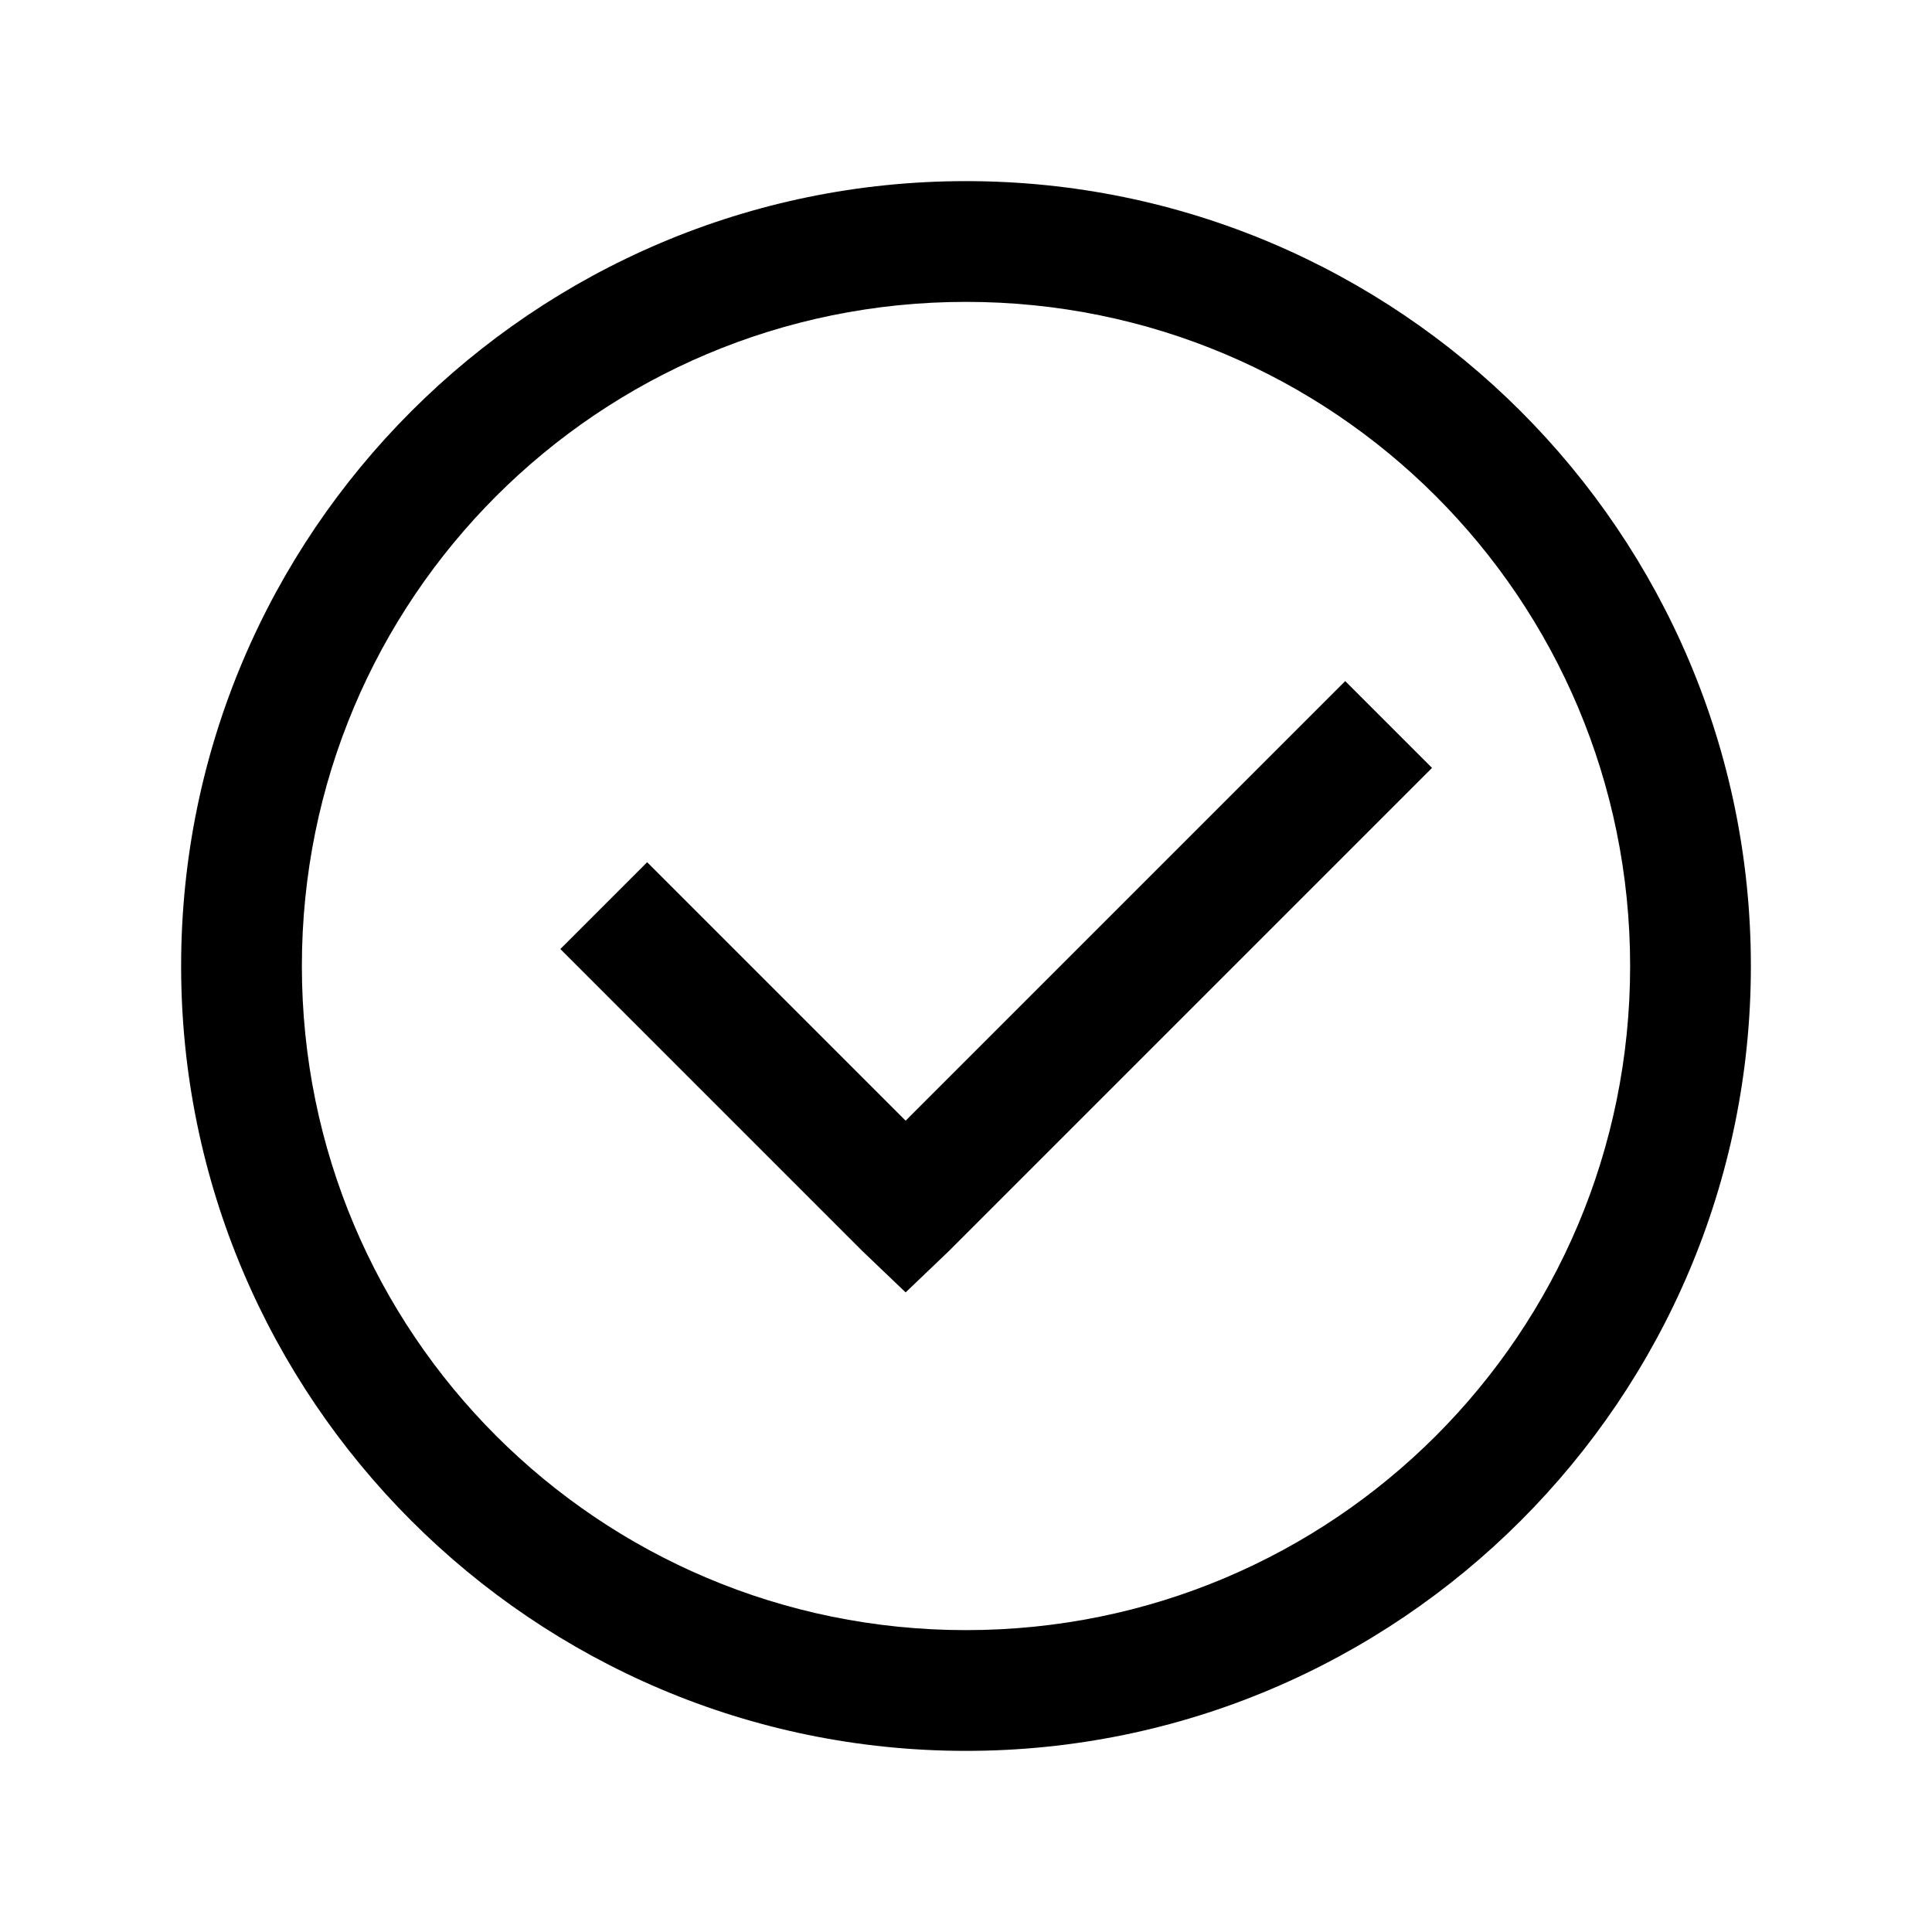
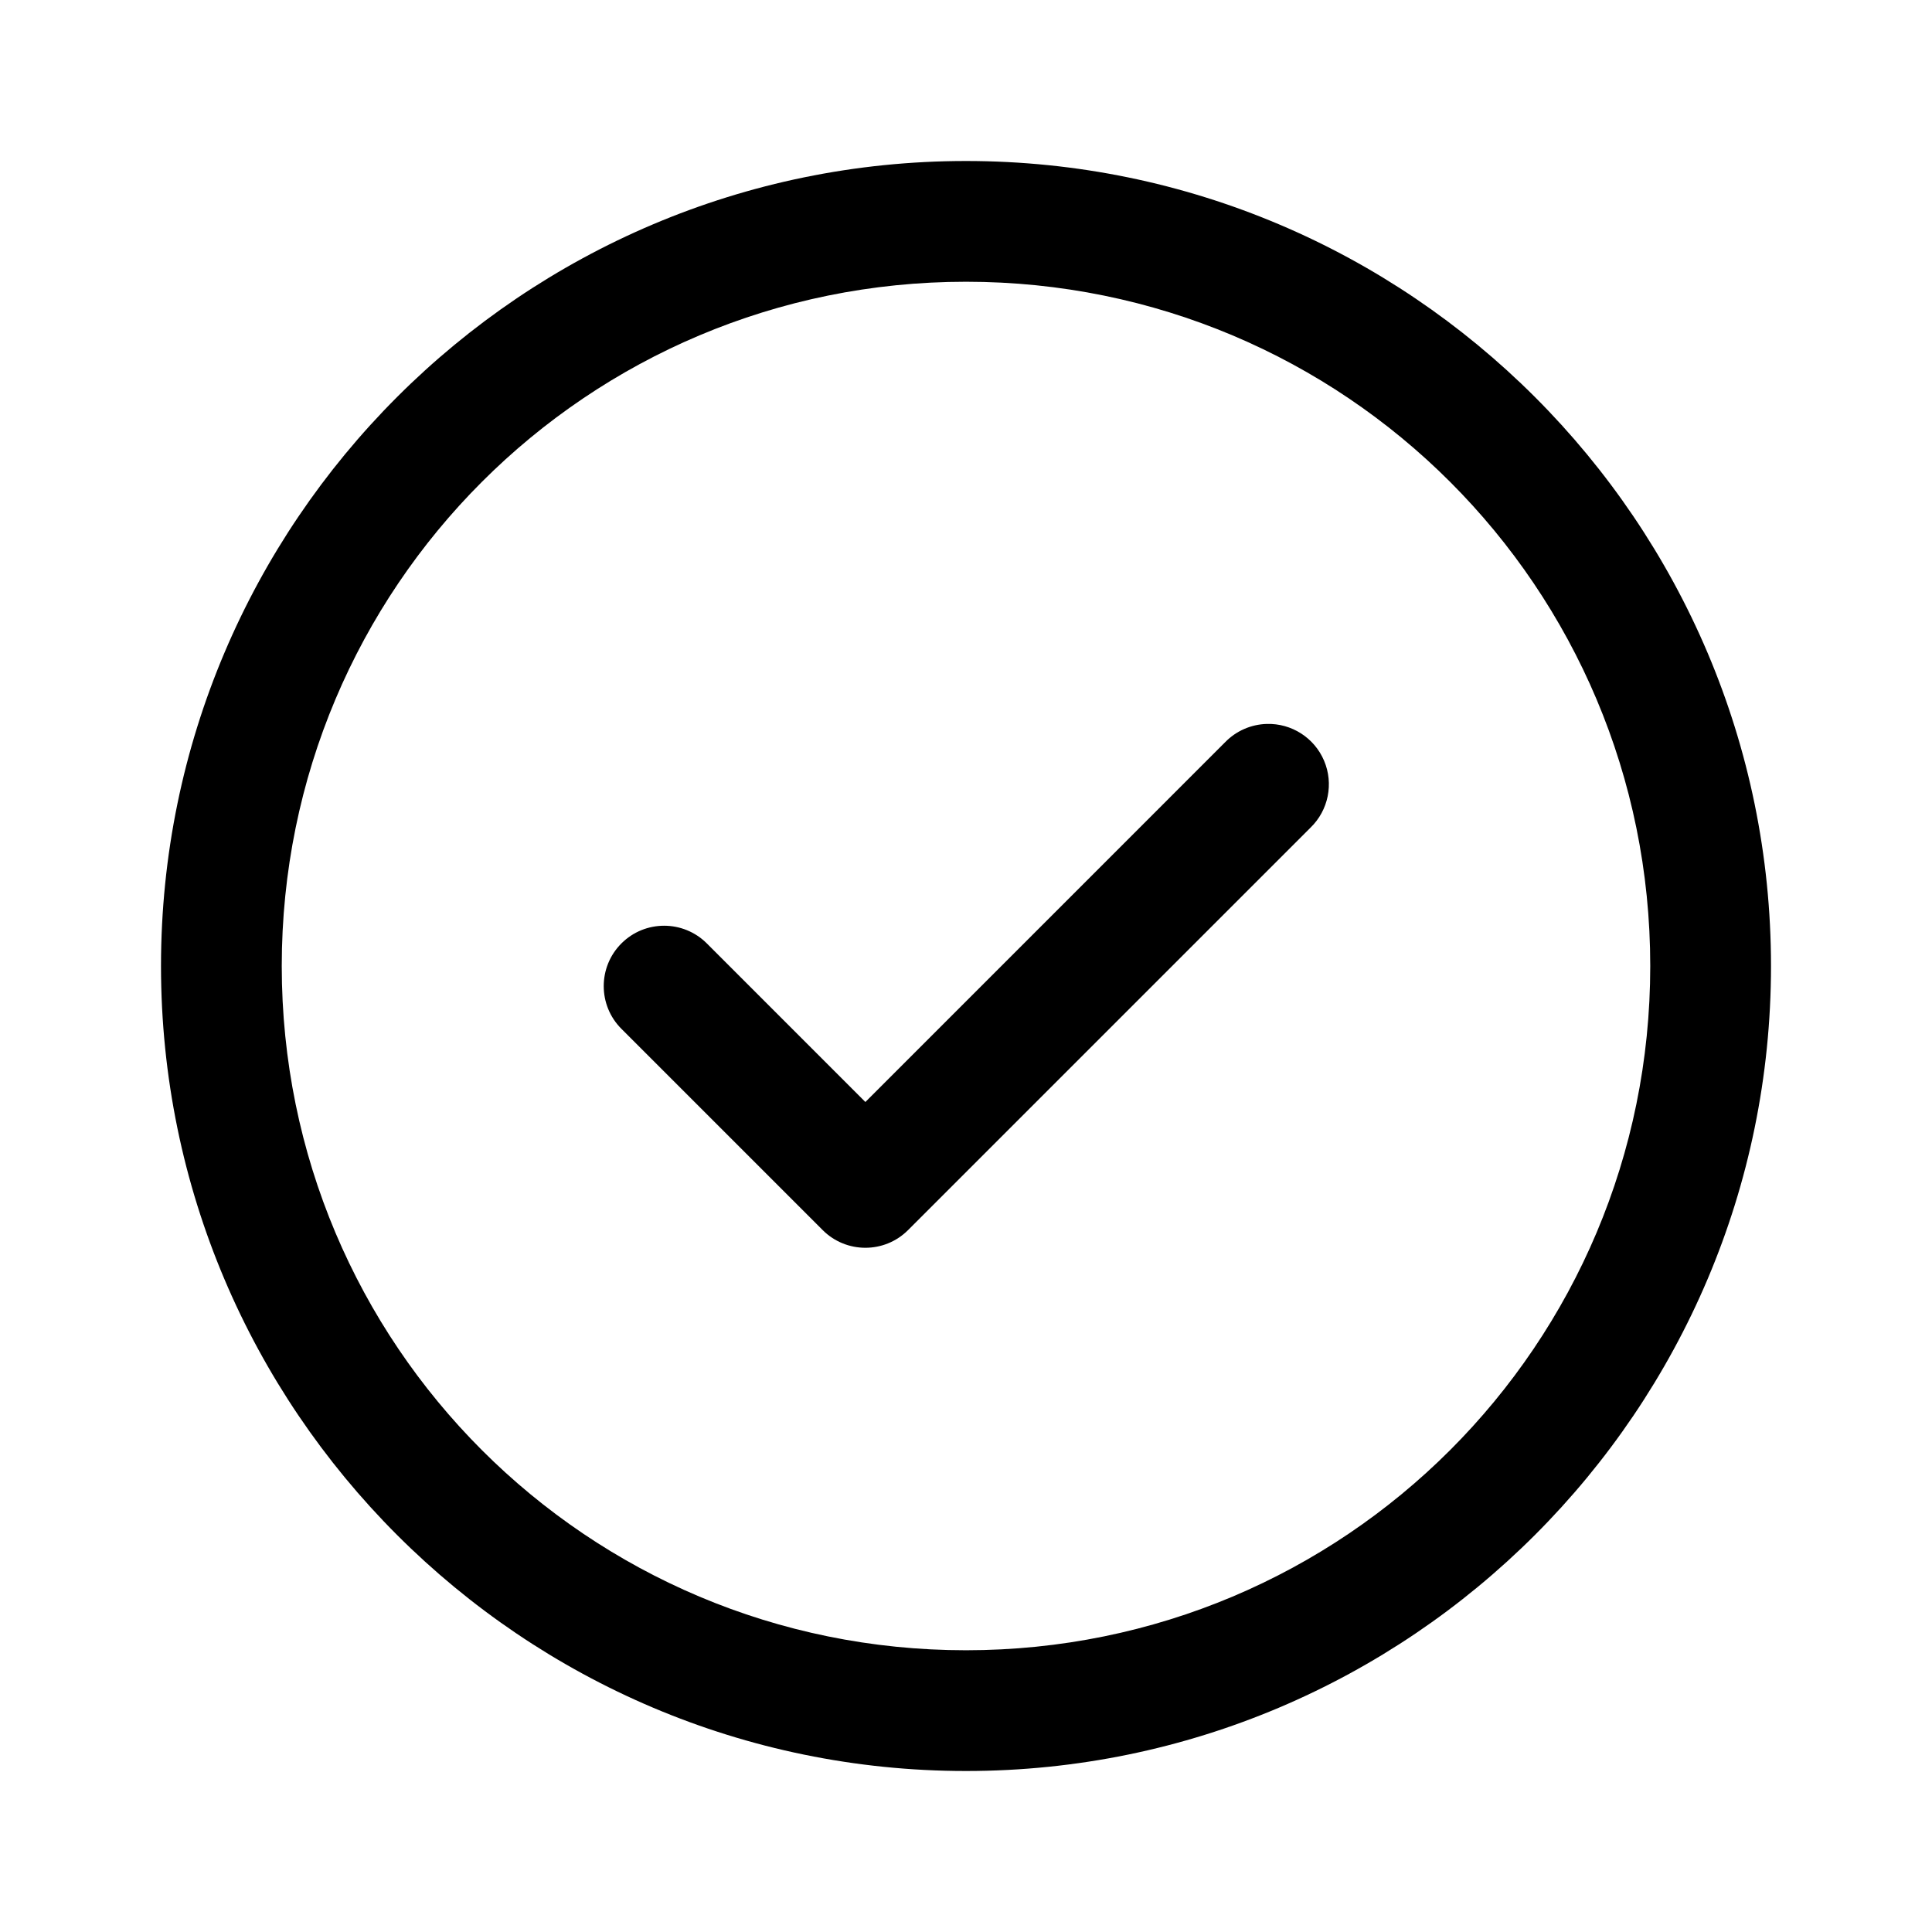
- <svg xmlns="http://www.w3.org/2000/svg" viewBox="0 0 32 32" width="32px" height="32px">
-   <path d="M 16 3 C 8.832 3 3 8.832 3 16 C 3 23.168 8.832 29 16 29 C 23.168 29 29 23.168 29 16 C 29 8.832 23.168 3 16 3 Z M 16 5 C 22.086 5 27 9.914 27 16 C 27 22.086 22.086 27 16 27 C 9.914 27 5 22.086 5 16 C 5 9.914 9.914 5 16 5 Z M 22.281 11.281 L 15 18.562 L 10.719 14.281 L 9.281 15.719 L 14.281 20.719 L 15 21.406 L 15.719 20.719 L 23.719 12.719 Z" />
+ <svg xmlns="http://www.w3.org/2000/svg" viewBox="0 0 48 48" width="48px" height="48px">
+   <path d="M 24 4 C 12.972 4 4 12.972 4 24 C 4 35.028 12.972 44 24 44 C 35.028 44 44 35.028 44 24 C 44 12.972 35.028 4 24 4 z M 24 7 C 33.407 7 41 14.593 41 24 C 41 33.407 33.407 41 24 41 C 14.593 41 7 33.407 7 24 C 7 14.593 14.593 7 24 7 z M 31.471 17.986 A 1.5 1.5 0 0 0 30.439 18.439 L 21.5 27.379 L 17.561 23.439 A 1.5 1.5 0 1 0 15.439 25.561 L 20.439 30.561 A 1.5 1.5 0 0 0 22.561 30.561 L 32.561 20.561 A 1.5 1.5 0 0 0 31.471 17.986 z" />
</svg>
